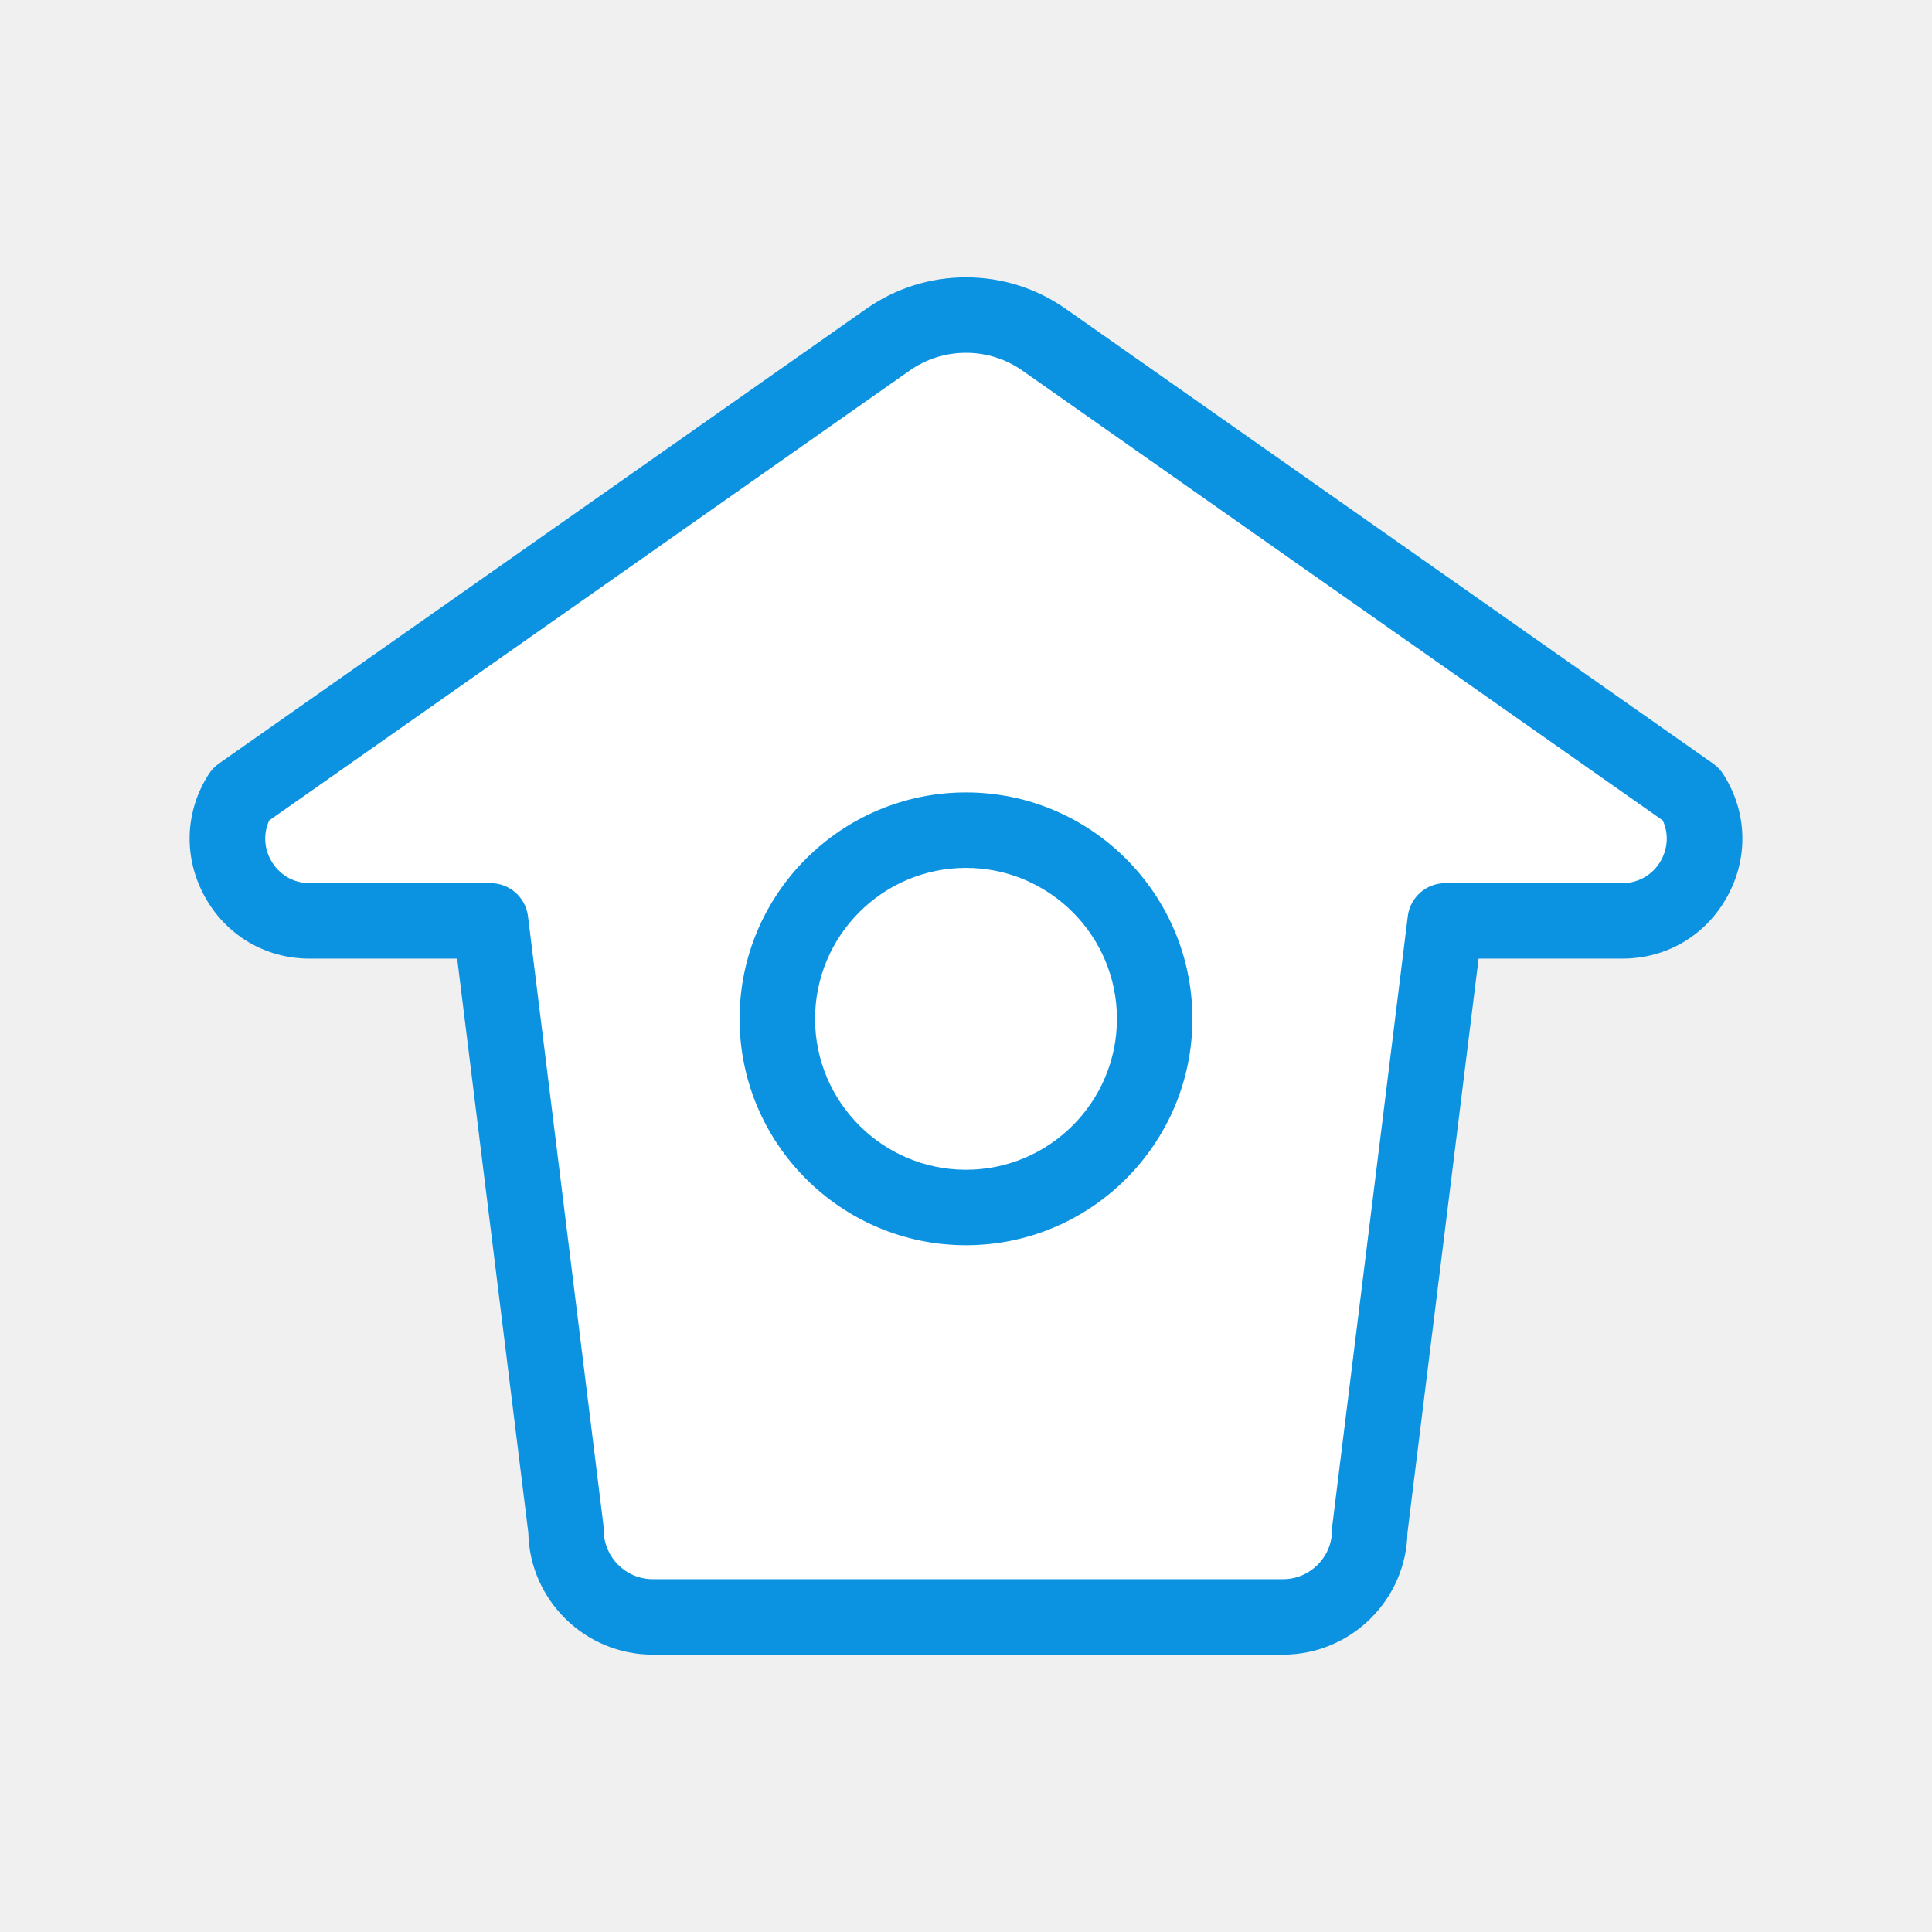
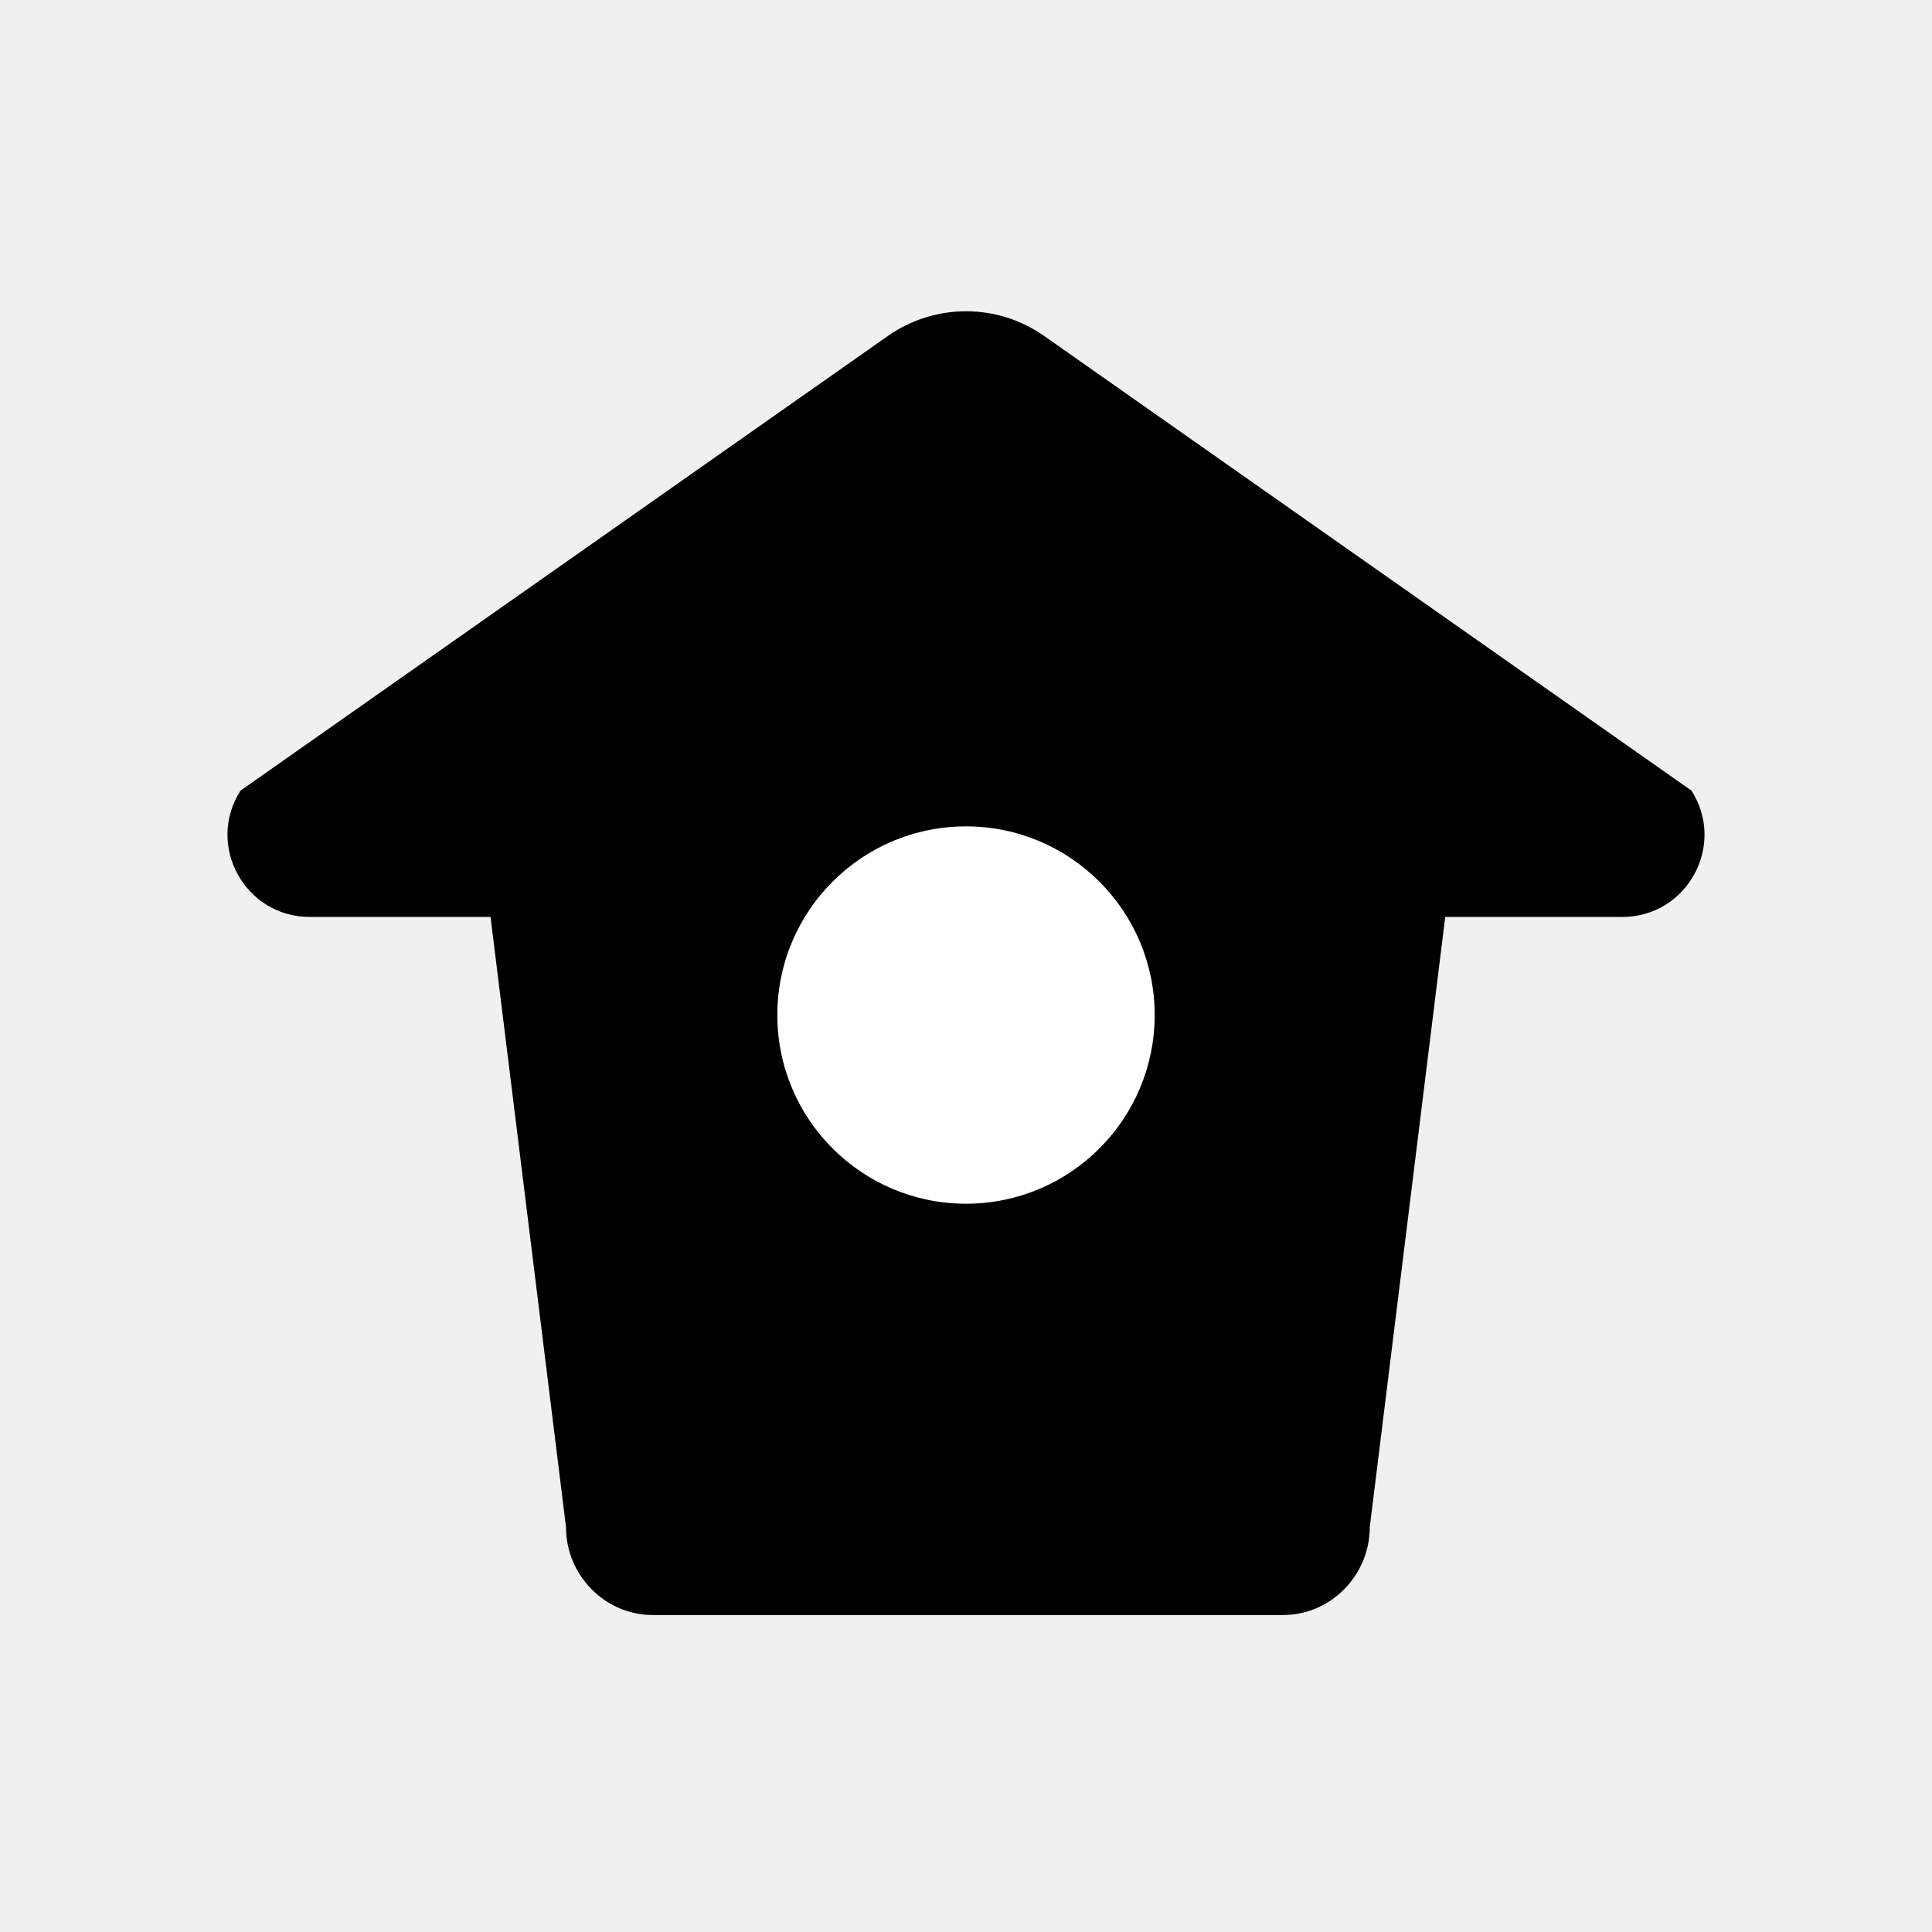
- <svg xmlns="http://www.w3.org/2000/svg" height="512px" style="enable-background:new 0 0 512 512;" version="1.1" viewBox="0 0 512 512" width="512px" xml:space="preserve">
+ <svg xmlns="http://www.w3.org/2000/svg" version="1.1" viewBox="0 0 512 512" xml:space="preserve">
  <g id="_x31_65_x2C__Birdhouse_x2C__Tweet_x2C__Twitter">
-     <g id="XMLID_5037_">
-       <g id="XMLID_6740_">
-         <g>
-           <g>
-             <path d="M448.26,210.55c9.26,14.49-1.149,33.5-18.35,33.5H383L363,405.5c0,12.71-10.3,23-23,23H173       c-12.7,0-23-10.29-23-23l-20-161.45H82.09c-17.2,0-27.61-19.01-18.35-33.5L235.3,90.04c12.42-8.72,28.98-8.72,41.4,0       L448.26,210.55z M306,270c0-27.61-22.39-50-50-50c-27.61,0-50,22.39-50,50c0,27.61,22.39,50,50,50       C283.61,320,306,297.61,306,270z" style="fill:#FFFFFF;" />
-           </g>
-           <g>
-             <path d="M256,220c27.61,0,50,22.39,50,50c0,27.61-22.39,50-50,50c-27.61,0-50-22.39-50-50       C206,242.39,228.39,220,256,220z" style="fill:#FFFFFF;" />
-           </g>
-         </g>
-         <g>
-           <g>
-             <g>
-               <path d="M256,330c-33.084,0-60-26.916-60-60s26.916-60,60-60s60,26.916,60,60S289.084,330,256,330z         M256,230c-22.056,0-40,17.944-40,40c0,22.056,17.944,40,40,40c22.056,0,40-17.944,40-40C296,247.944,278.056,230,256,230z" style="fill:#0B93E2;" />
-             </g>
-             <g>
-               <path d="M340,438.5H173c-17.972,0-32.634-14.441-32.993-32.328L121.162,254.05H82.09        c-11.787,0-22.205-6.173-27.868-16.513c-5.663-10.339-5.254-22.441,1.092-32.372c0.702-1.099,1.612-2.049,2.678-2.798        l171.56-120.51C237.34,76.389,246.485,73.5,256,73.5c9.516,0,18.66,2.889,26.446,8.356l171.562,120.511        c1.066,0.75,1.977,1.7,2.679,2.798c6.346,9.932,6.754,22.033,1.092,32.373c-5.663,10.339-16.081,16.512-27.868,16.512h-38.072        l-18.845,152.122C372.635,424.059,357.972,438.5,340,438.5z M71.354,217.422c-1.54,3.358-1.415,7.179,0.409,10.508        c2.099,3.832,5.959,6.12,10.327,6.12H130c5.047,0,9.304,3.761,9.924,8.771l20,161.45c0.05,0.408,0.076,0.818,0.076,1.229        c0,7.168,5.832,13,13,13h167c7.168,0,13-5.832,13-13c0-0.411,0.025-0.821,0.076-1.229l20-161.45        c0.62-5.009,4.876-8.771,9.924-8.771h46.91c4.367,0,8.228-2.288,10.326-6.12c1.823-3.329,1.949-7.15,0.409-10.508        L270.952,98.223c-4.4-3.09-9.571-4.723-14.952-4.723s-10.552,1.633-14.954,4.724L71.354,217.422z" style="fill:#0B93E2;" />
-             </g>
-           </g>
-         </g>
+     <g>
+       <path d="M448.26,209.524L276.7,89.026c-12.42-8.72-28.98-8.714-41.4,0.006L63.74,209.521    C54.48,224.012,64.89,243,82.09,243H130l20,161.725C150,417.436,160.3,428,173,428h167c12.7,0,23-10.564,23-23.275L383,243h46.91    C447.11,243,457.52,224.015,448.26,209.524z" style="fill:#000000" />
+       <g>
+         <path d="M256,218.999c27.61,0,50,22.39,50,50c0,27.611-22.39,50-50,50c-27.61,0-50-22.389-50-50     C206,241.389,228.39,218.999,256,218.999z" style="fill:white;" />
      </g>
    </g>
  </g>
  <g id="Layer_1" />
</svg>
